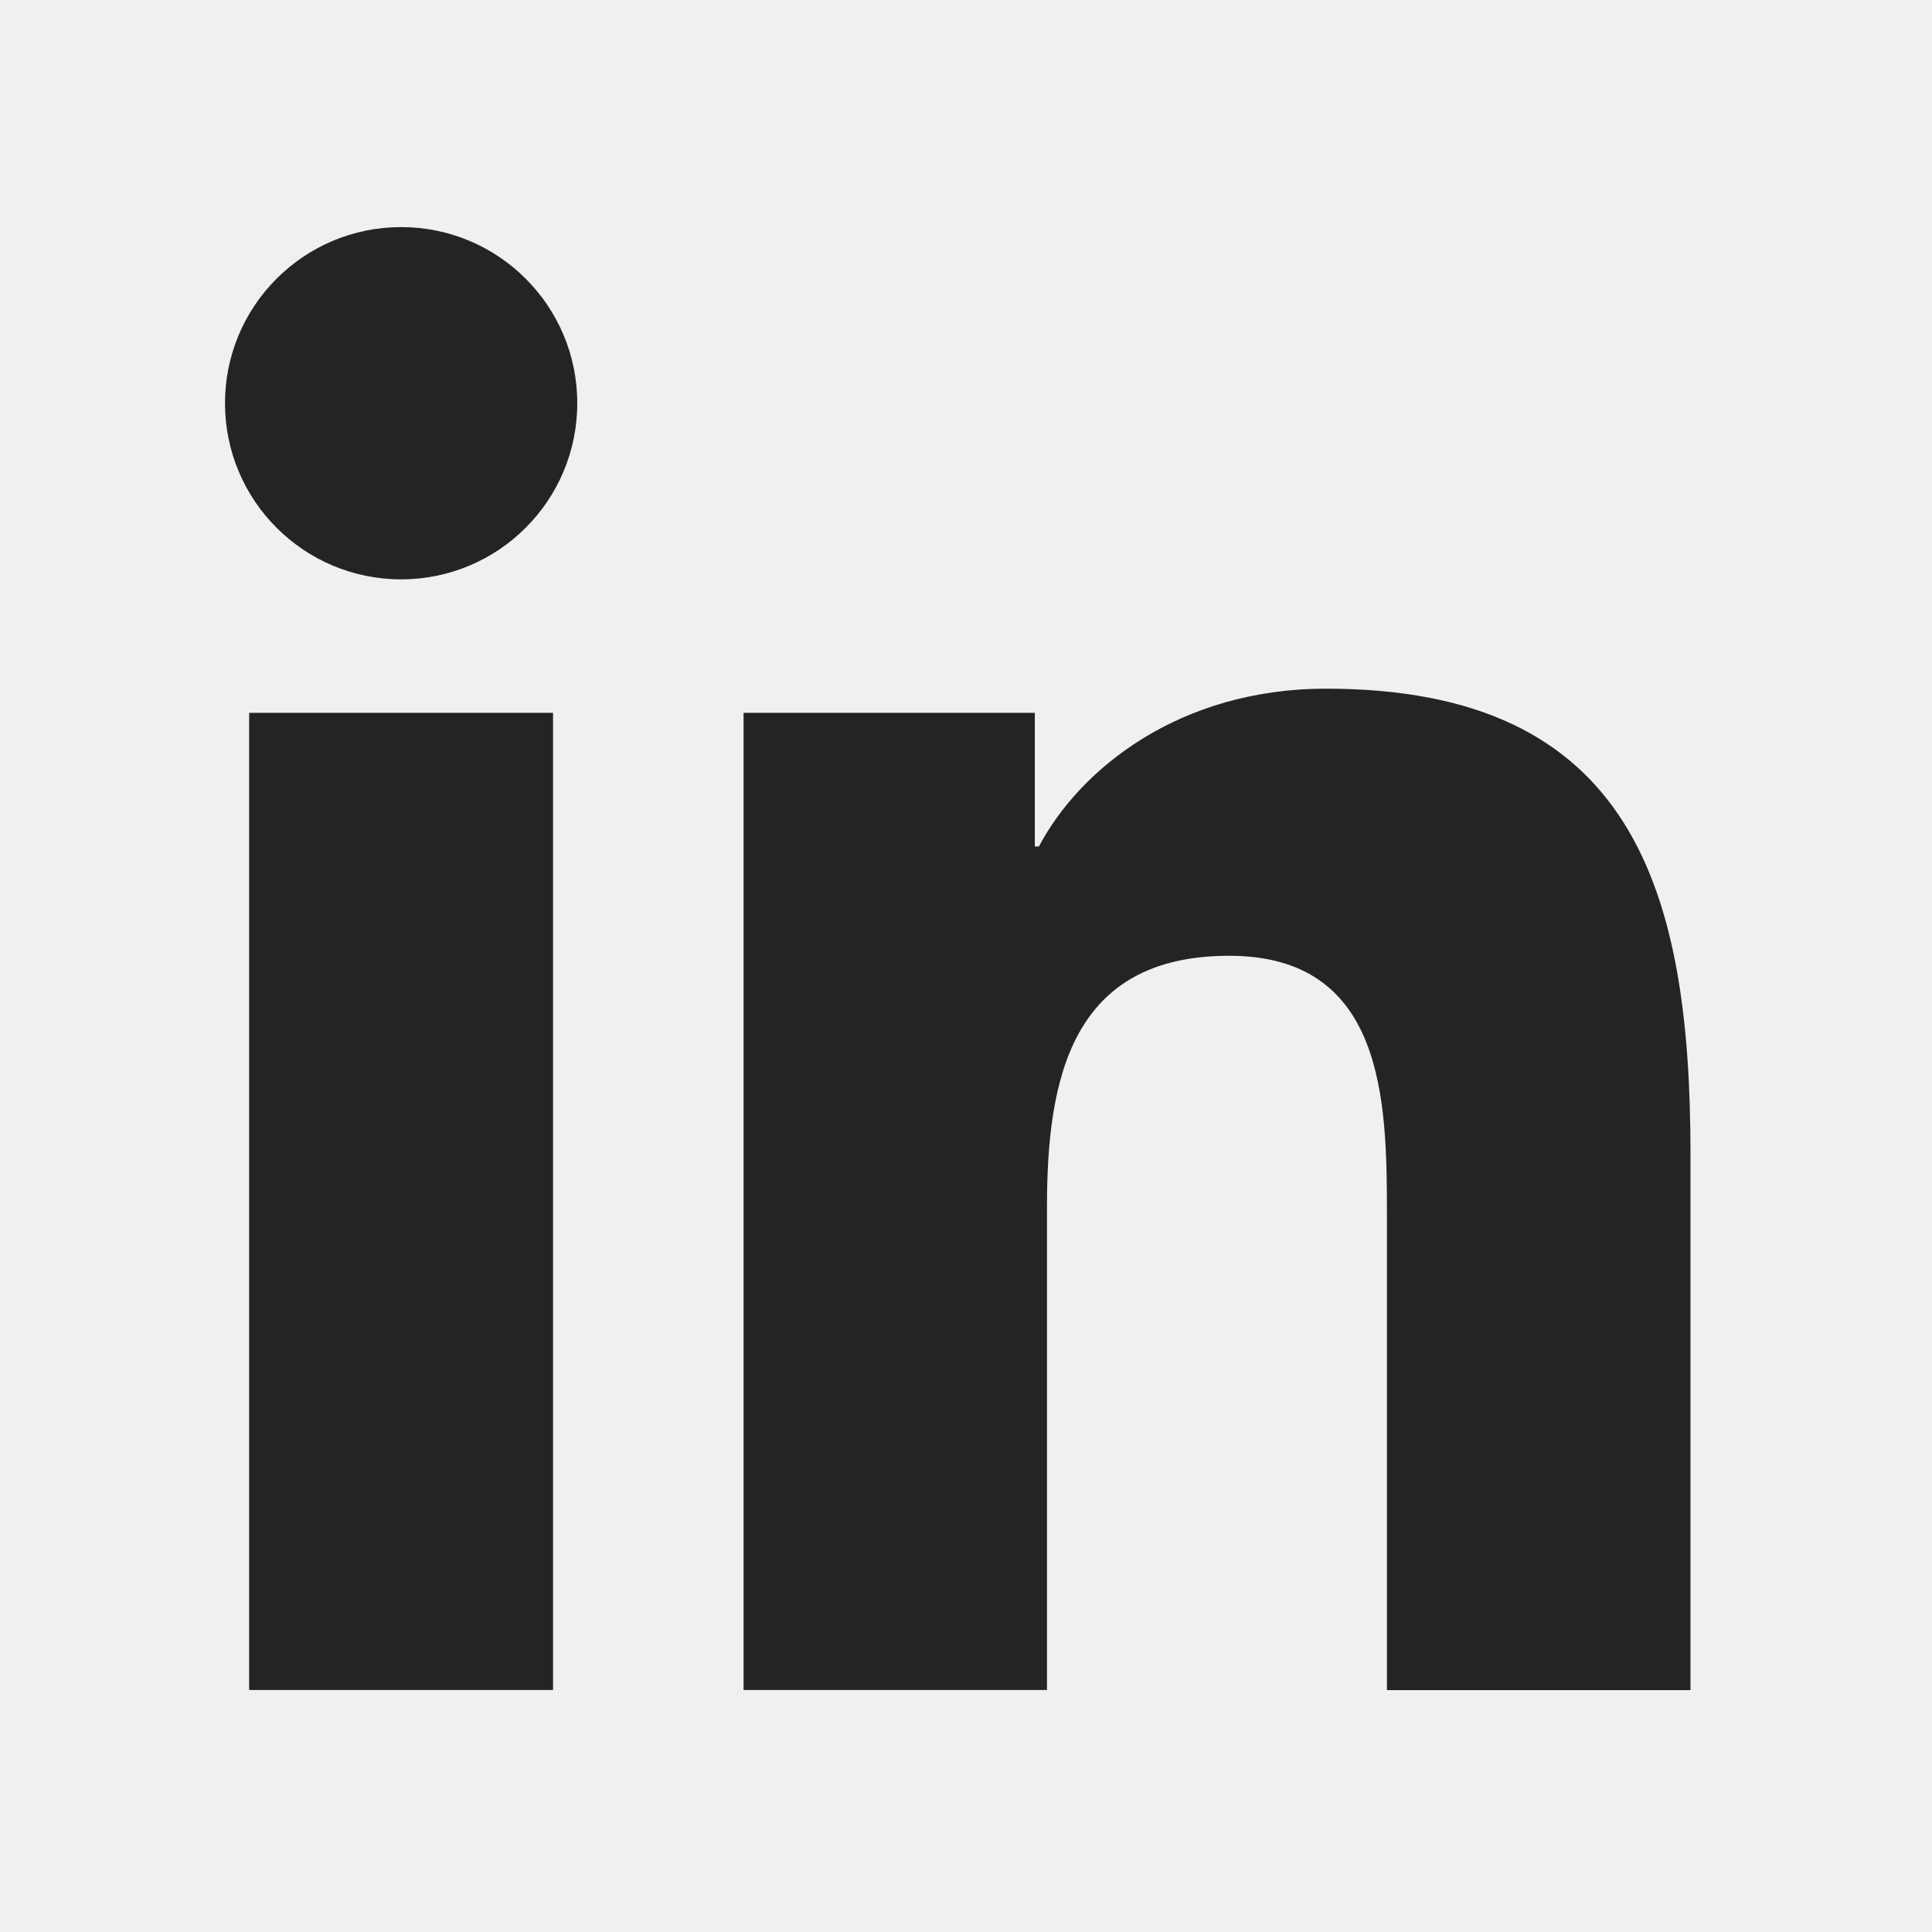
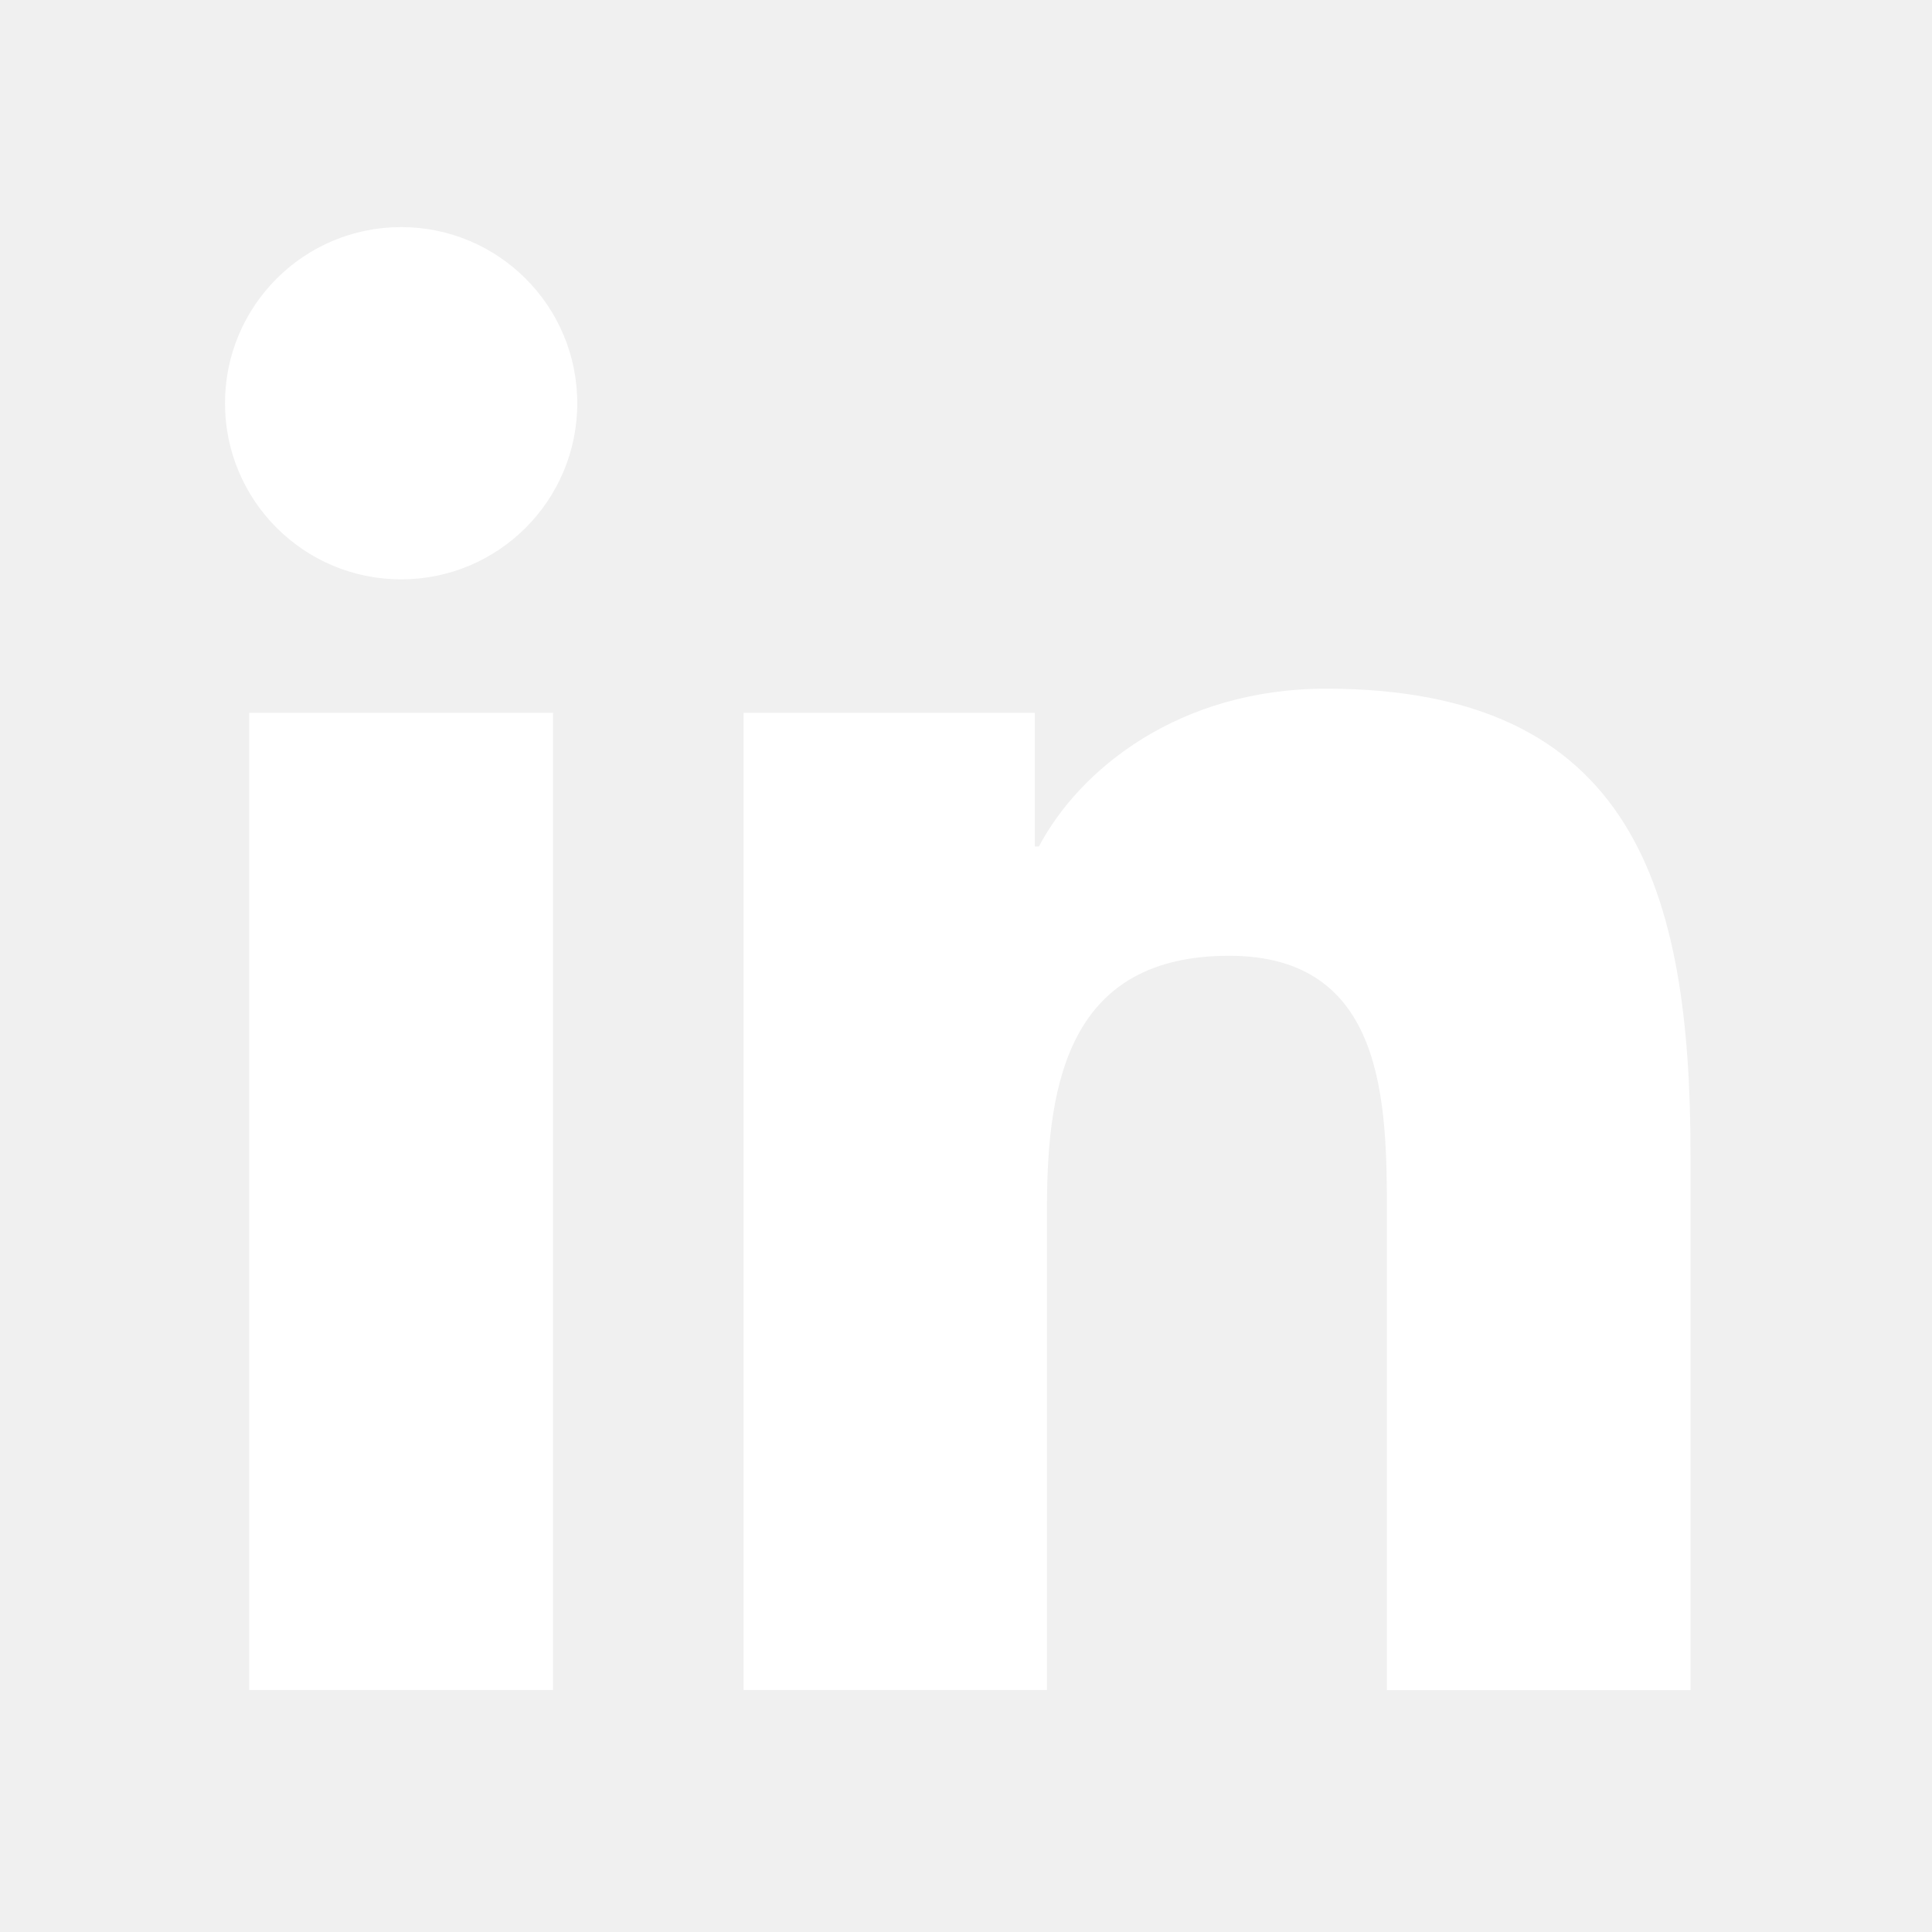
- <svg xmlns="http://www.w3.org/2000/svg" width="24" height="24" viewBox="0 0 24 24" style="fill: #242424;transform: ;msFilter:;">
+ <svg xmlns="http://www.w3.org/2000/svg" width="24" height="24" viewBox="0 0 24 24" style="fill: #fff;transform: ;msFilter:;">
  <circle cx="4.983" cy="5.009" r="2.188" />
  <path d="M9.237 8.855v12.139h3.769v-6.003c0-1.584.298-3.118 2.262-3.118 1.937 0 1.961 1.811 1.961 3.218v5.904H21v-6.657c0-3.27-.704-5.783-4.526-5.783-1.835 0-3.065 1.007-3.568 1.96h-.051v-1.66H9.237zm-6.142 0H6.87v12.139H3.095z" />
</svg>
